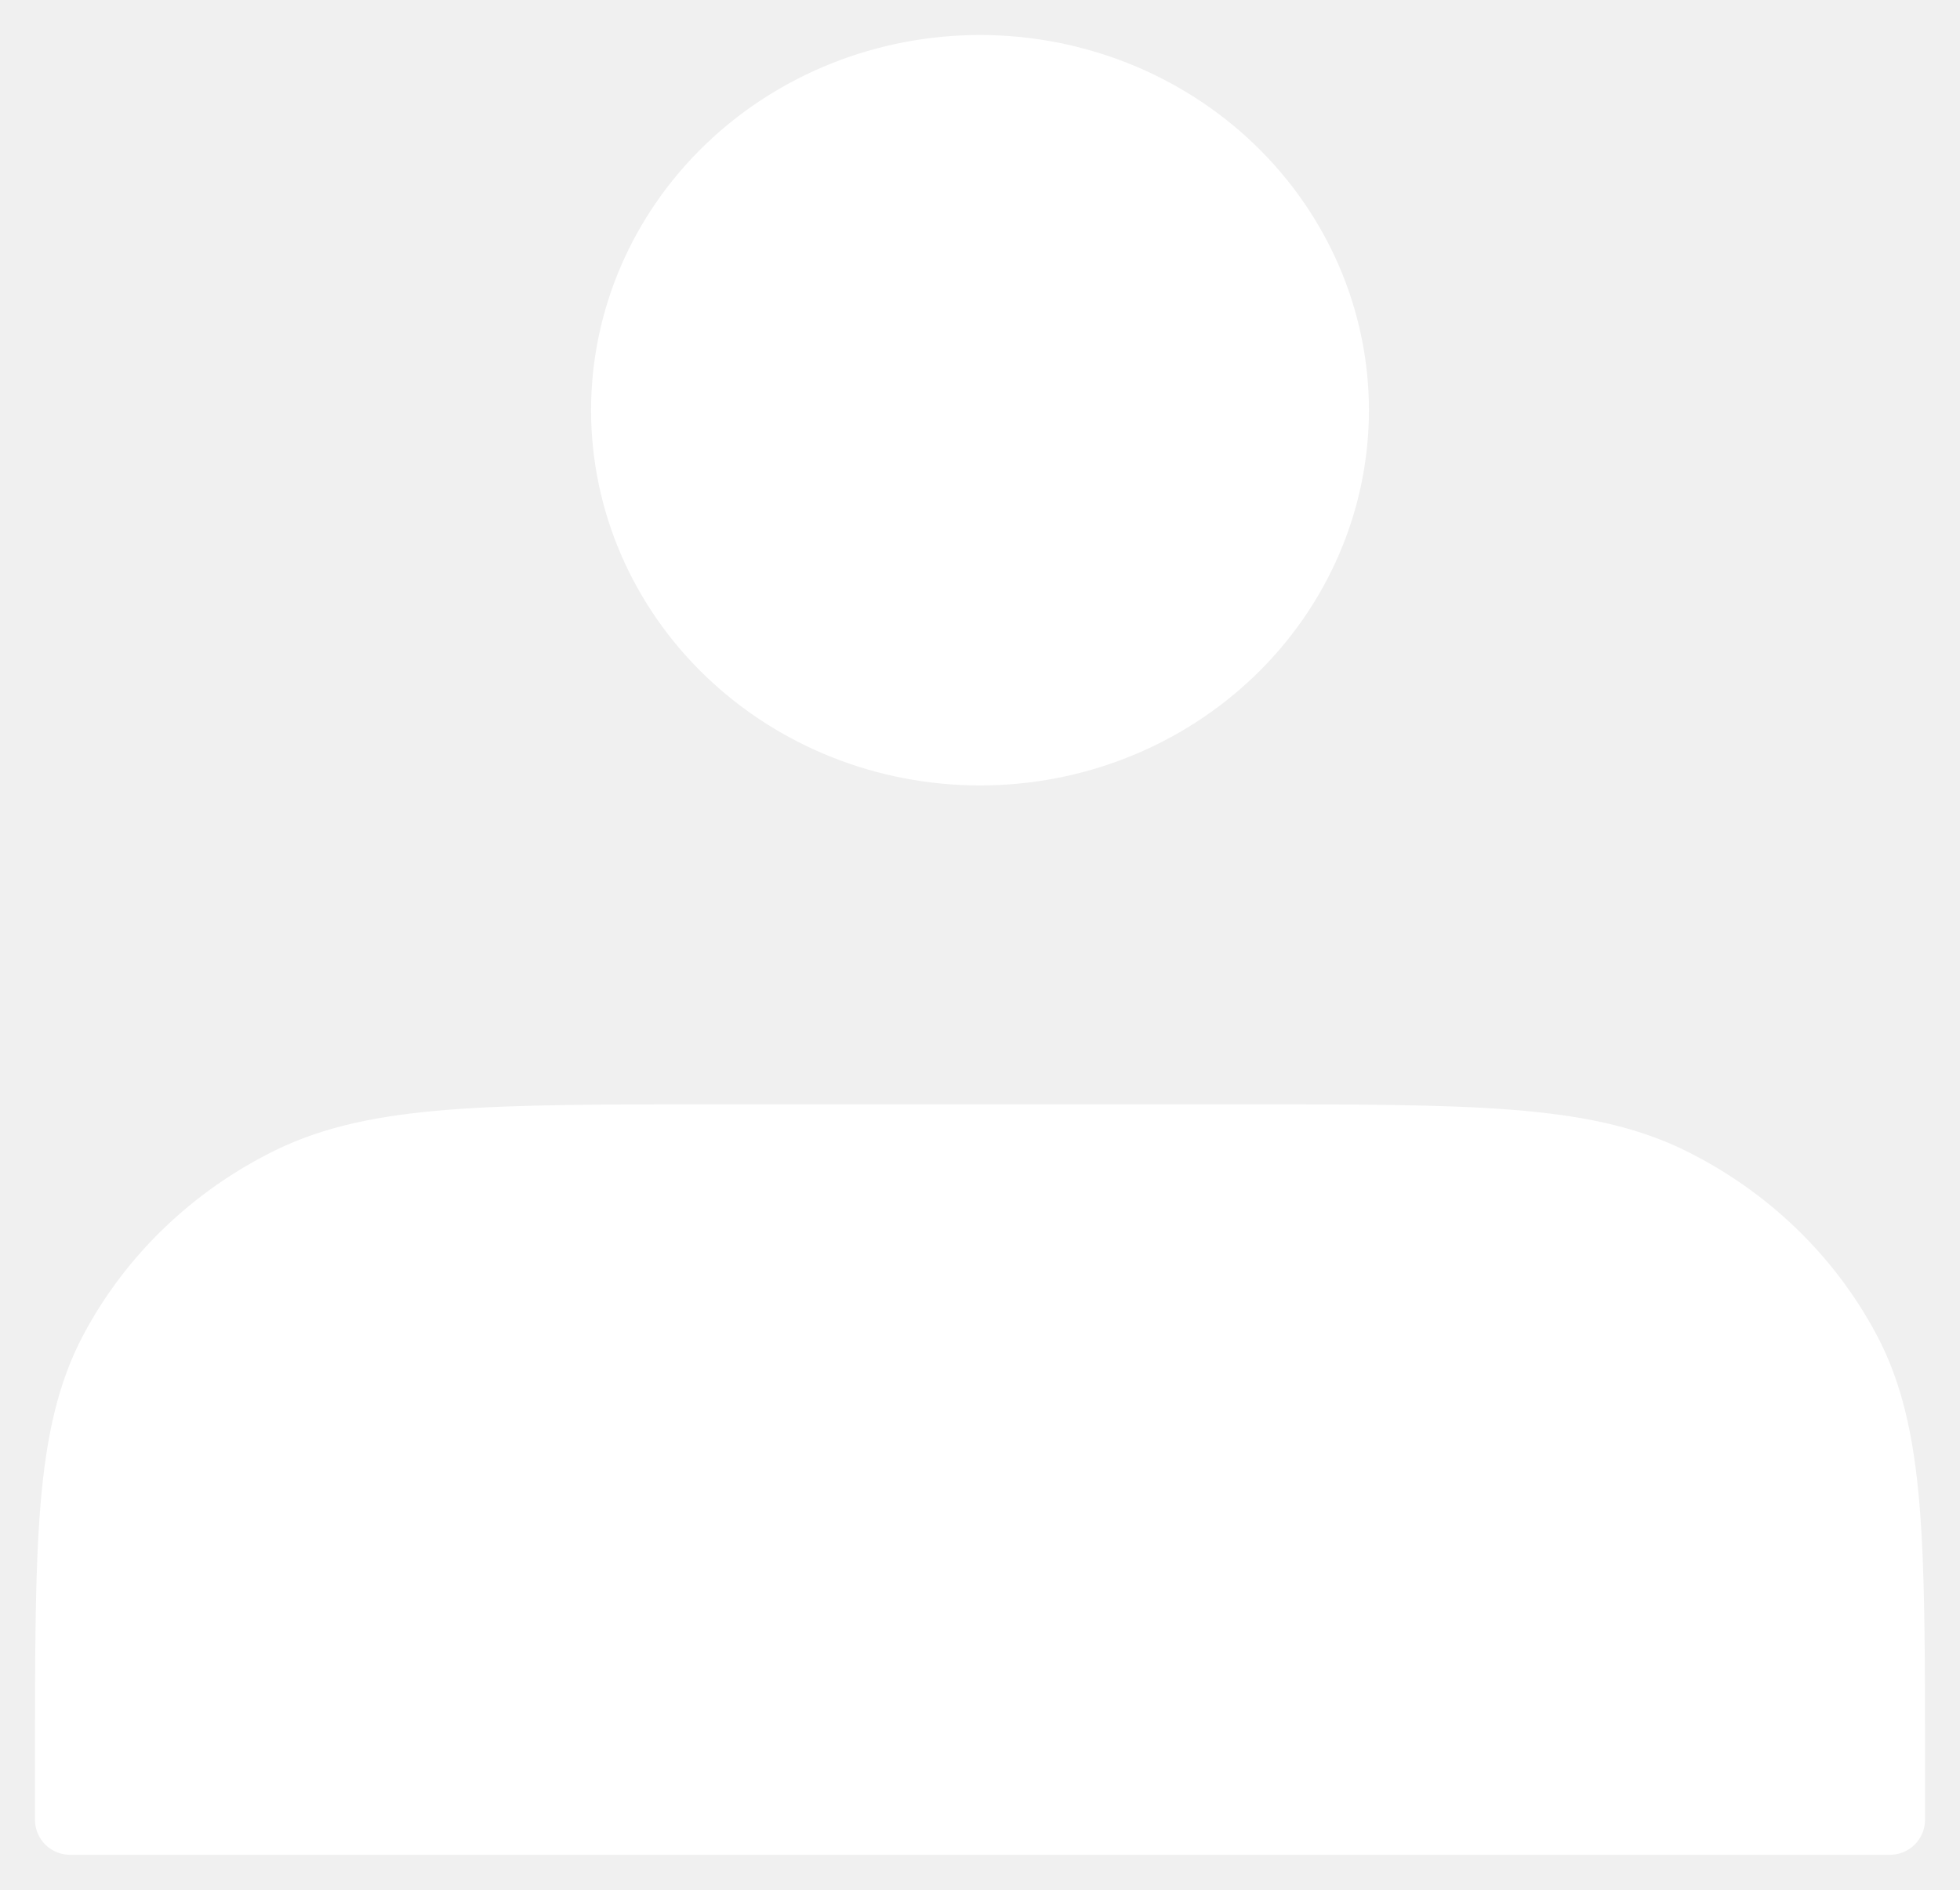
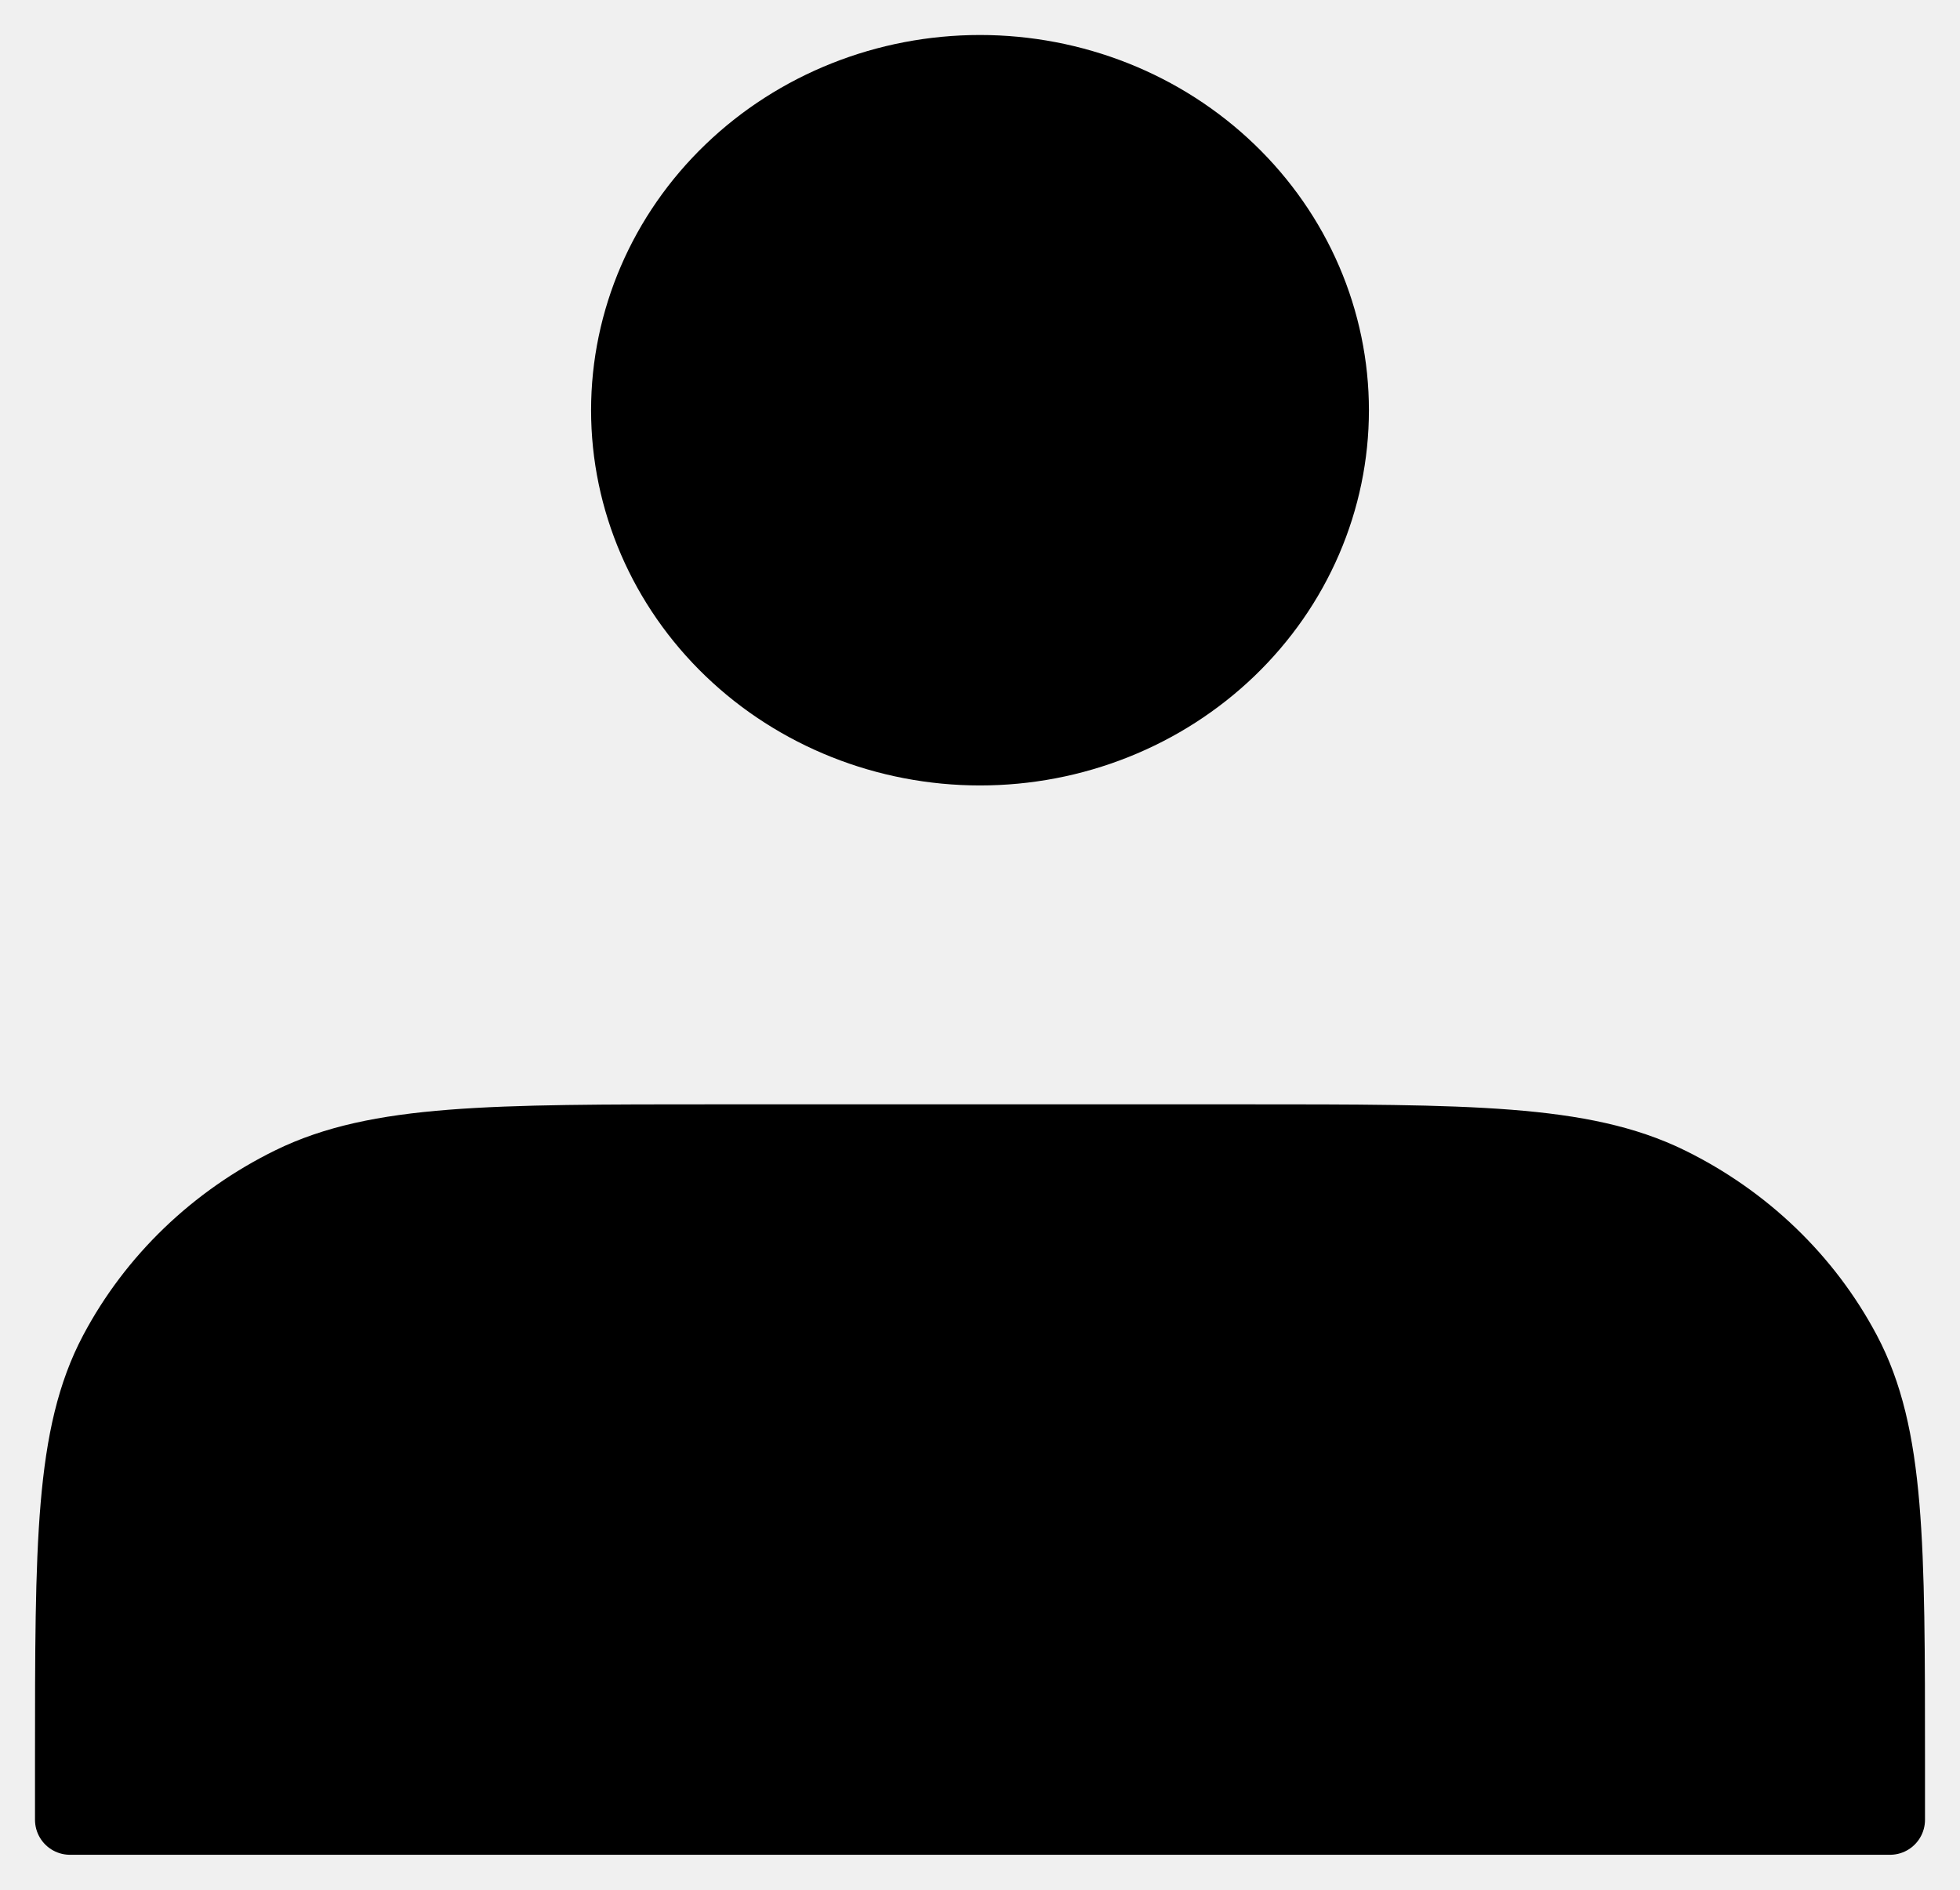
<svg xmlns="http://www.w3.org/2000/svg" width="28" height="27" viewBox="0 0 28 27" fill="none">
-   <path d="M14 10.722C14.664 10.722 15.321 10.597 15.935 10.352C16.548 10.108 17.105 9.75 17.575 9.298C18.044 8.847 18.417 8.311 18.671 7.721C18.925 7.132 19.056 6.499 19.056 5.861C19.056 5.223 18.925 4.591 18.671 4.001C18.417 3.411 18.044 2.875 17.575 2.424C17.105 1.972 16.548 1.614 15.935 1.37C15.321 1.126 14.664 1 14 1C12.659 1 11.373 1.512 10.425 2.424C9.477 3.335 8.944 4.572 8.944 5.861C8.944 7.15 9.477 8.387 10.425 9.298C11.373 10.21 12.659 10.722 14 10.722ZM1 25.167V26H27V25.167C27 22.056 27 20.5 26.37 19.311C25.816 18.266 24.932 17.416 23.845 16.883C22.609 16.278 20.991 16.278 17.756 16.278H10.244C7.009 16.278 5.391 16.278 4.155 16.883C3.068 17.416 2.184 18.266 1.63 19.311C1 20.5 1 22.056 1 25.167Z" fill="white" stroke="white" stroke-linecap="round" stroke-linejoin="round" />
+   <path d="M14 10.722C14.664 10.722 15.321 10.597 15.935 10.352C16.548 10.108 17.105 9.75 17.575 9.298C18.044 8.847 18.417 8.311 18.671 7.721C18.925 7.132 19.056 6.499 19.056 5.861C19.056 5.223 18.925 4.591 18.671 4.001C18.417 3.411 18.044 2.875 17.575 2.424C17.105 1.972 16.548 1.614 15.935 1.37C15.321 1.126 14.664 1 14 1C12.659 1 11.373 1.512 10.425 2.424C9.477 3.335 8.944 4.572 8.944 5.861C8.944 7.15 9.477 8.387 10.425 9.298C11.373 10.21 12.659 10.722 14 10.722ZM1 25.167V26H27V25.167C27 22.056 27 20.5 26.37 19.311C25.816 18.266 24.932 17.416 23.845 16.883C22.609 16.278 20.991 16.278 17.756 16.278H10.244C7.009 16.278 5.391 16.278 4.155 16.883C3.068 17.416 2.184 18.266 1.63 19.311C1 20.5 1 22.056 1 25.167Z" fill="currentColor" stroke="currentColor" stroke-linecap="round" stroke-linejoin="round" />
</svg>
